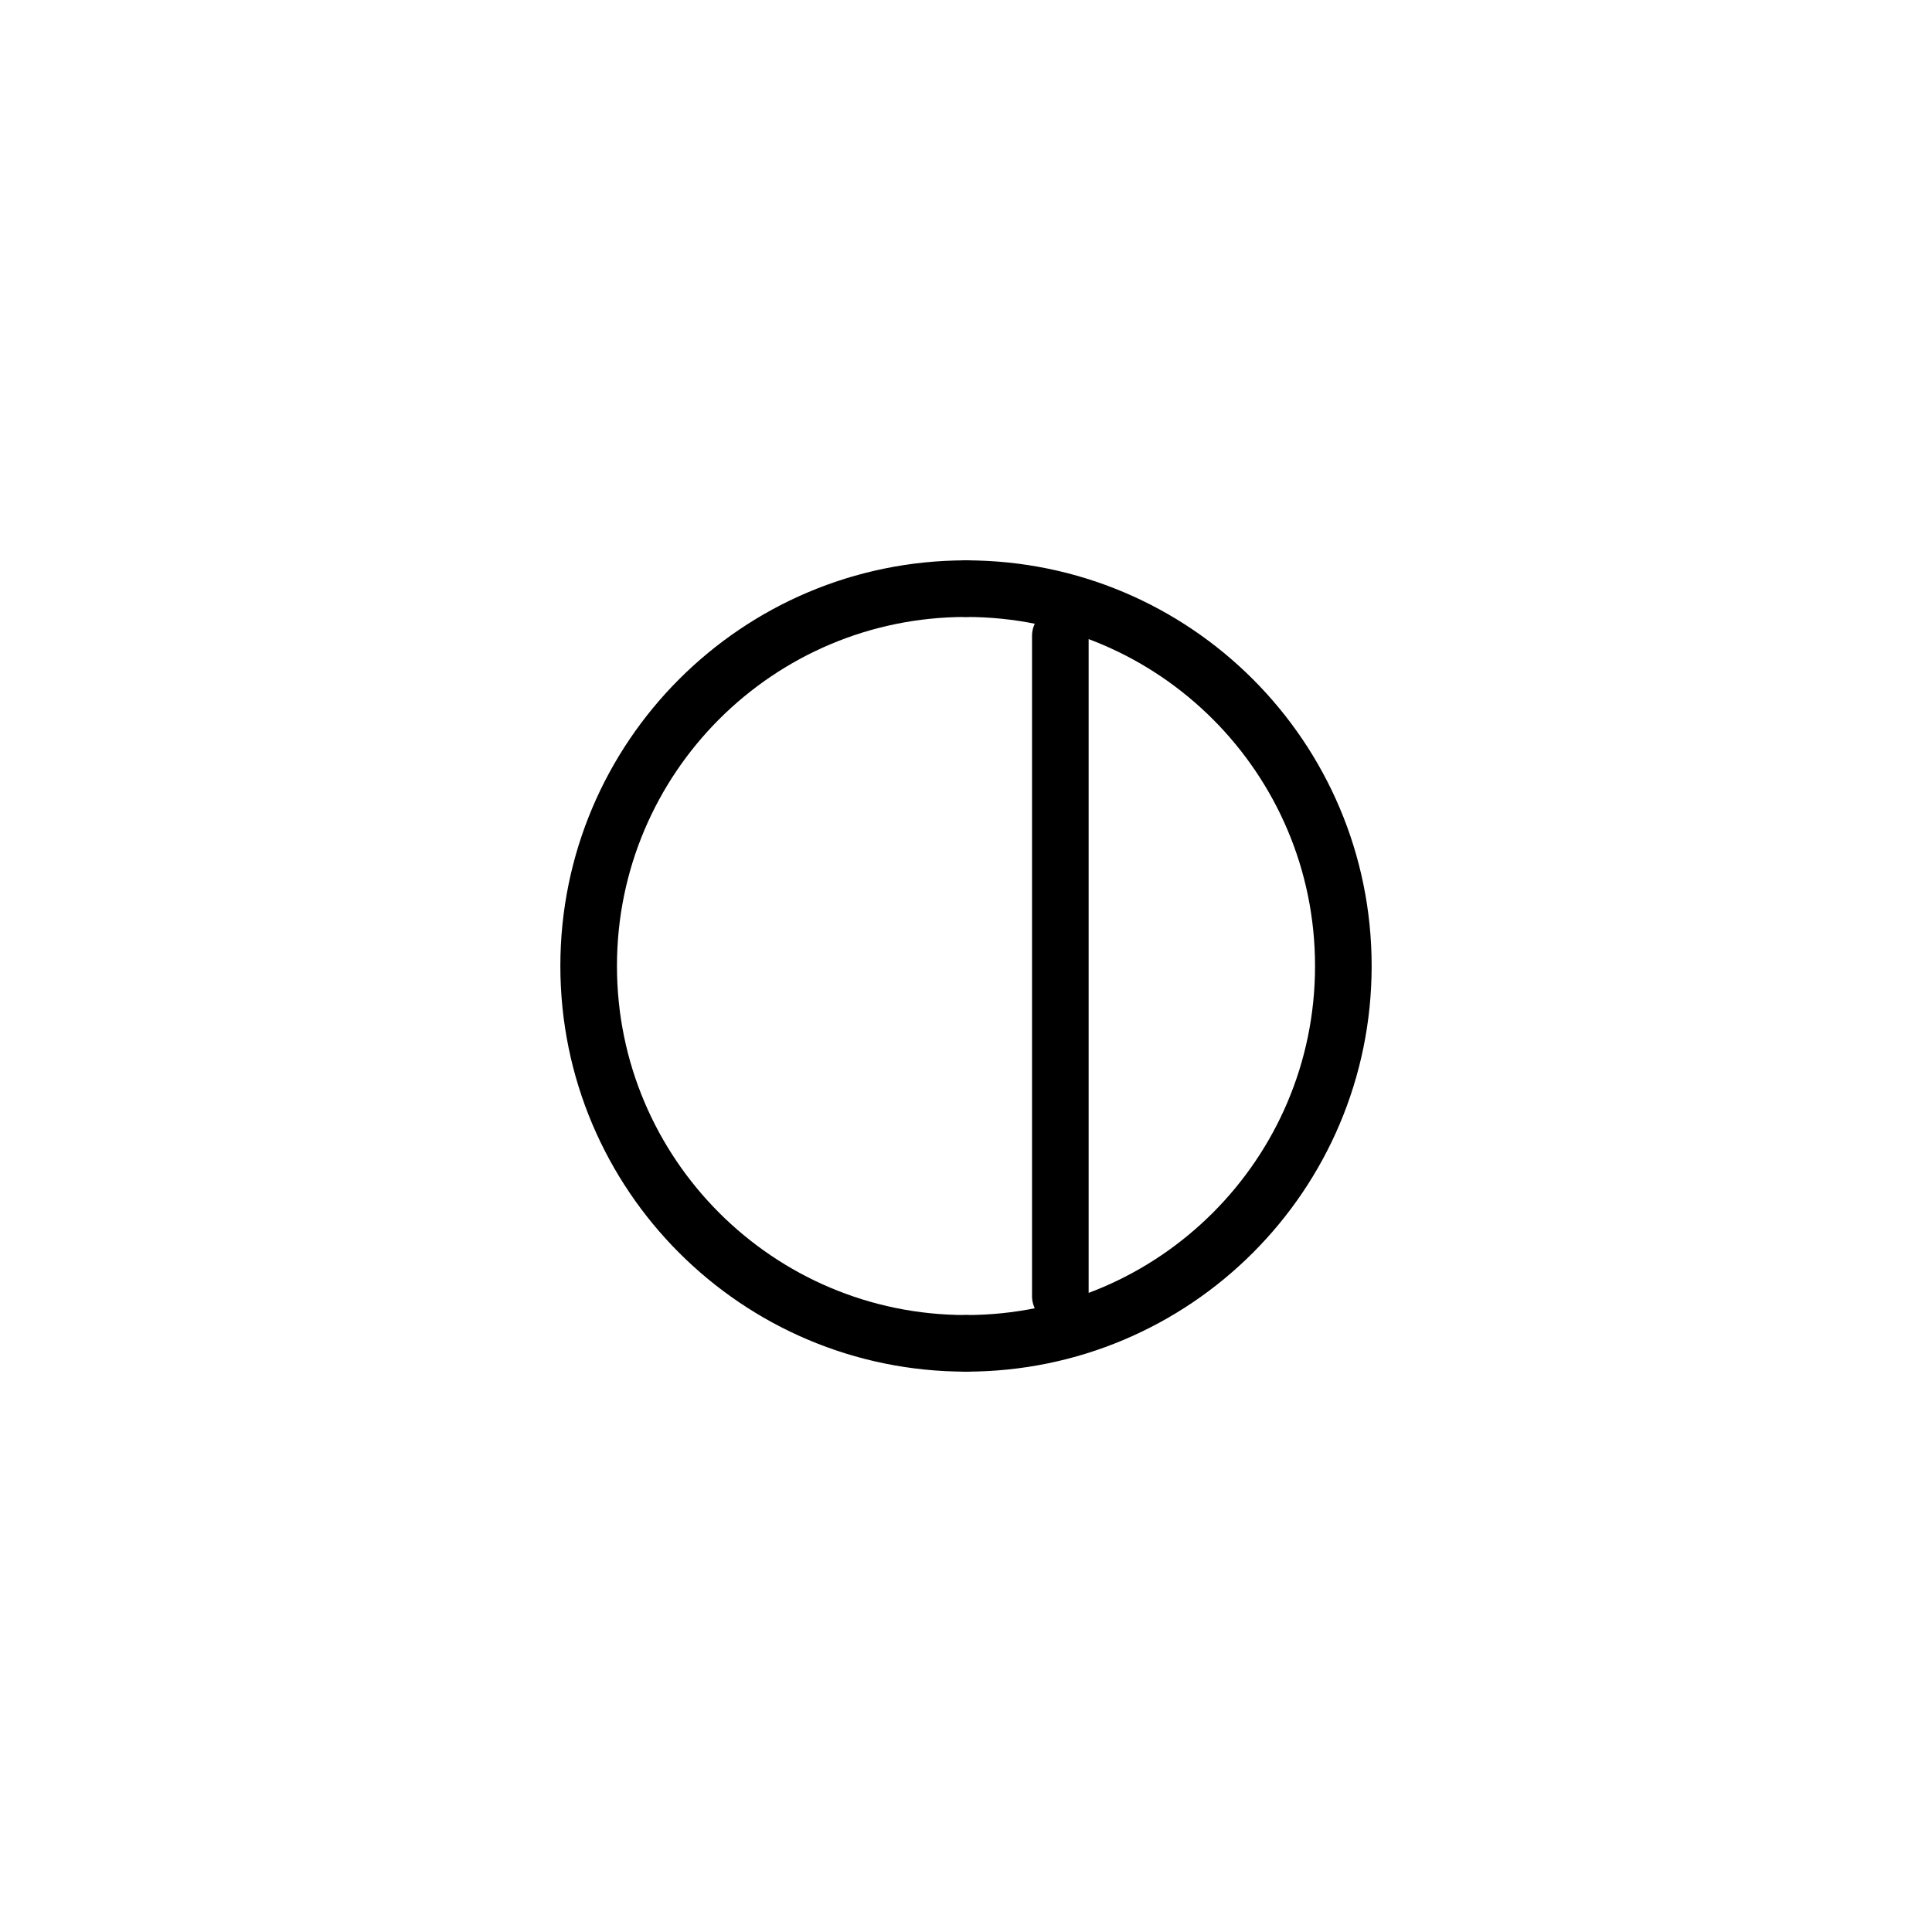
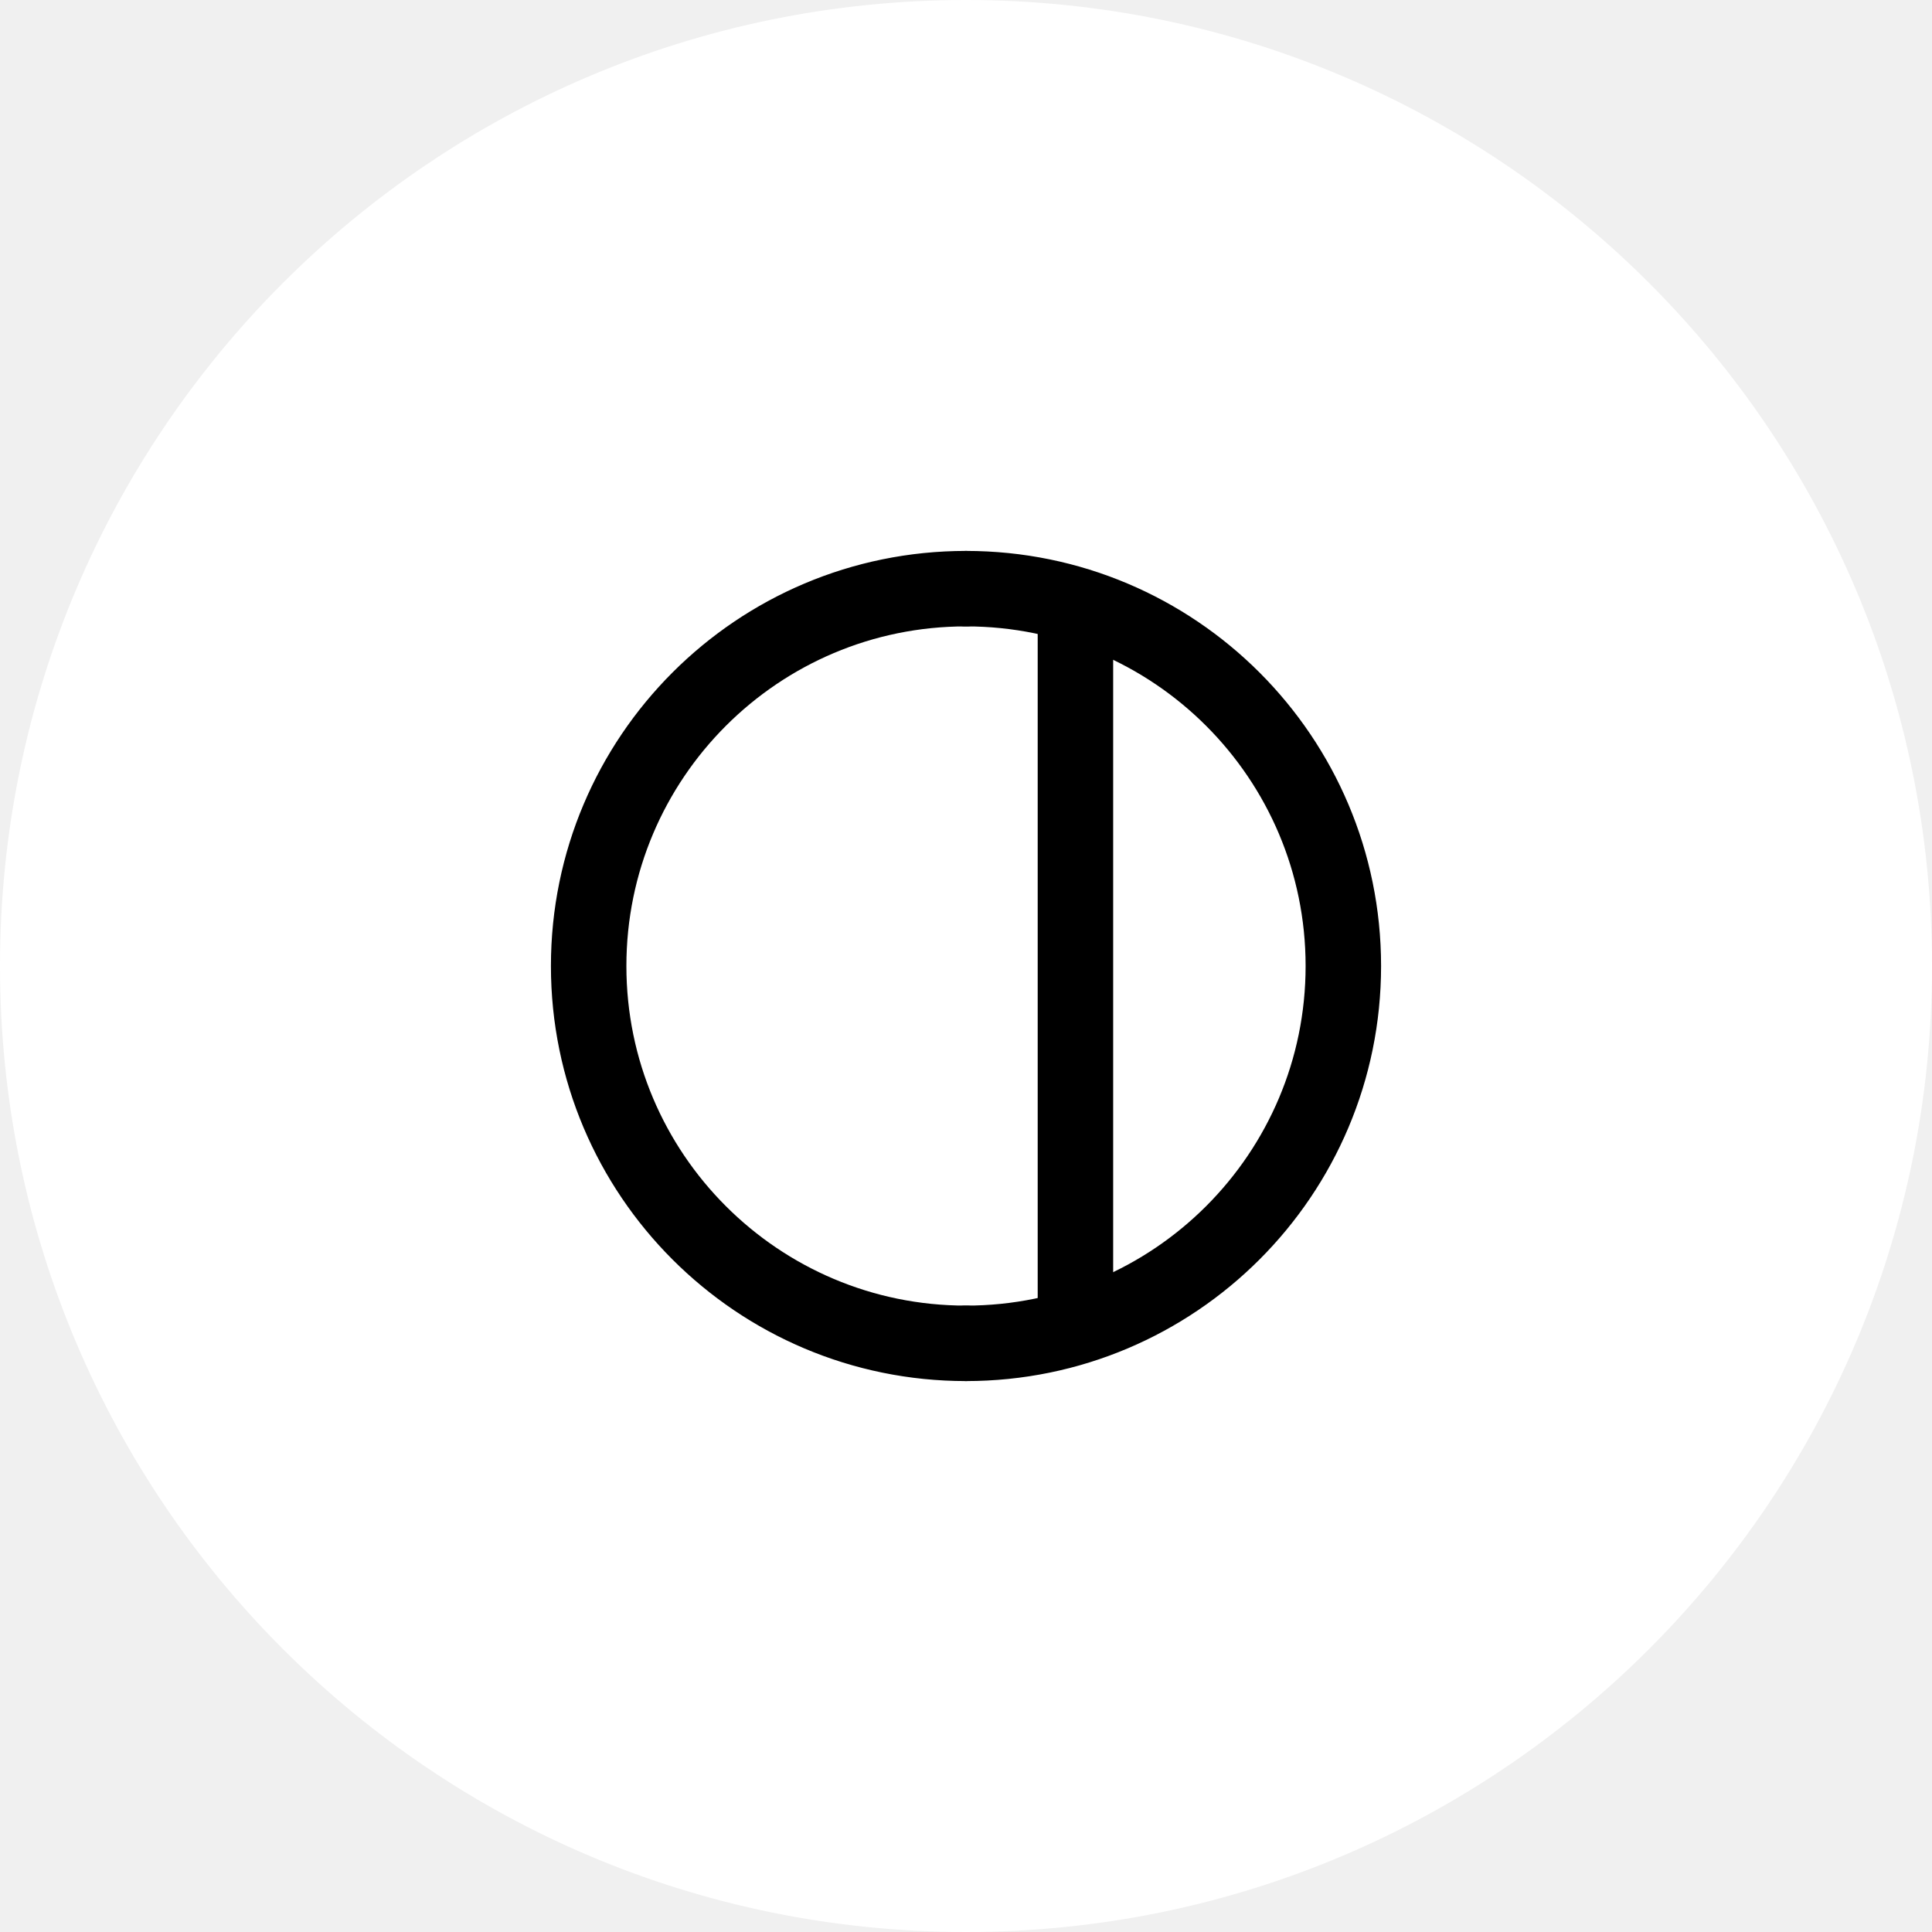
<svg xmlns="http://www.w3.org/2000/svg" width="512" height="512" viewBox="0 0 512 512">
-   <rect width="512" height="512" fill="#ffffff" />
-   <g transform="translate(96, 96) scale(5)">
-     <path d="M 32 12 A 20 20 0 0 0 32 52" stroke="#000000" stroke-width="3" fill="none" stroke-linecap="round" />
-     <path d="M 32 12 A 20 20 0 0 1 32 52" stroke="#000000" stroke-width="3" fill="none" stroke-linecap="round" />
-     <line x1="37" y1="14.5" x2="37" y2="49.5" stroke="#000000" stroke-width="3" stroke-linecap="round" />
+   <circle cx="256" cy="256" r="256" fill="#ffffff" />
+   <g fill="none" stroke="#000000" stroke-width="20" stroke-linecap="round" stroke-linejoin="round">
+     <path d="M 256 156 A 100 100 0 0 0 256 356" />
+     <path d="M 256 156 A 100 100 0 0 1 256 356" />
+     <line x1="285" y1="168" x2="285" y2="344" />
  </g>
</svg>
